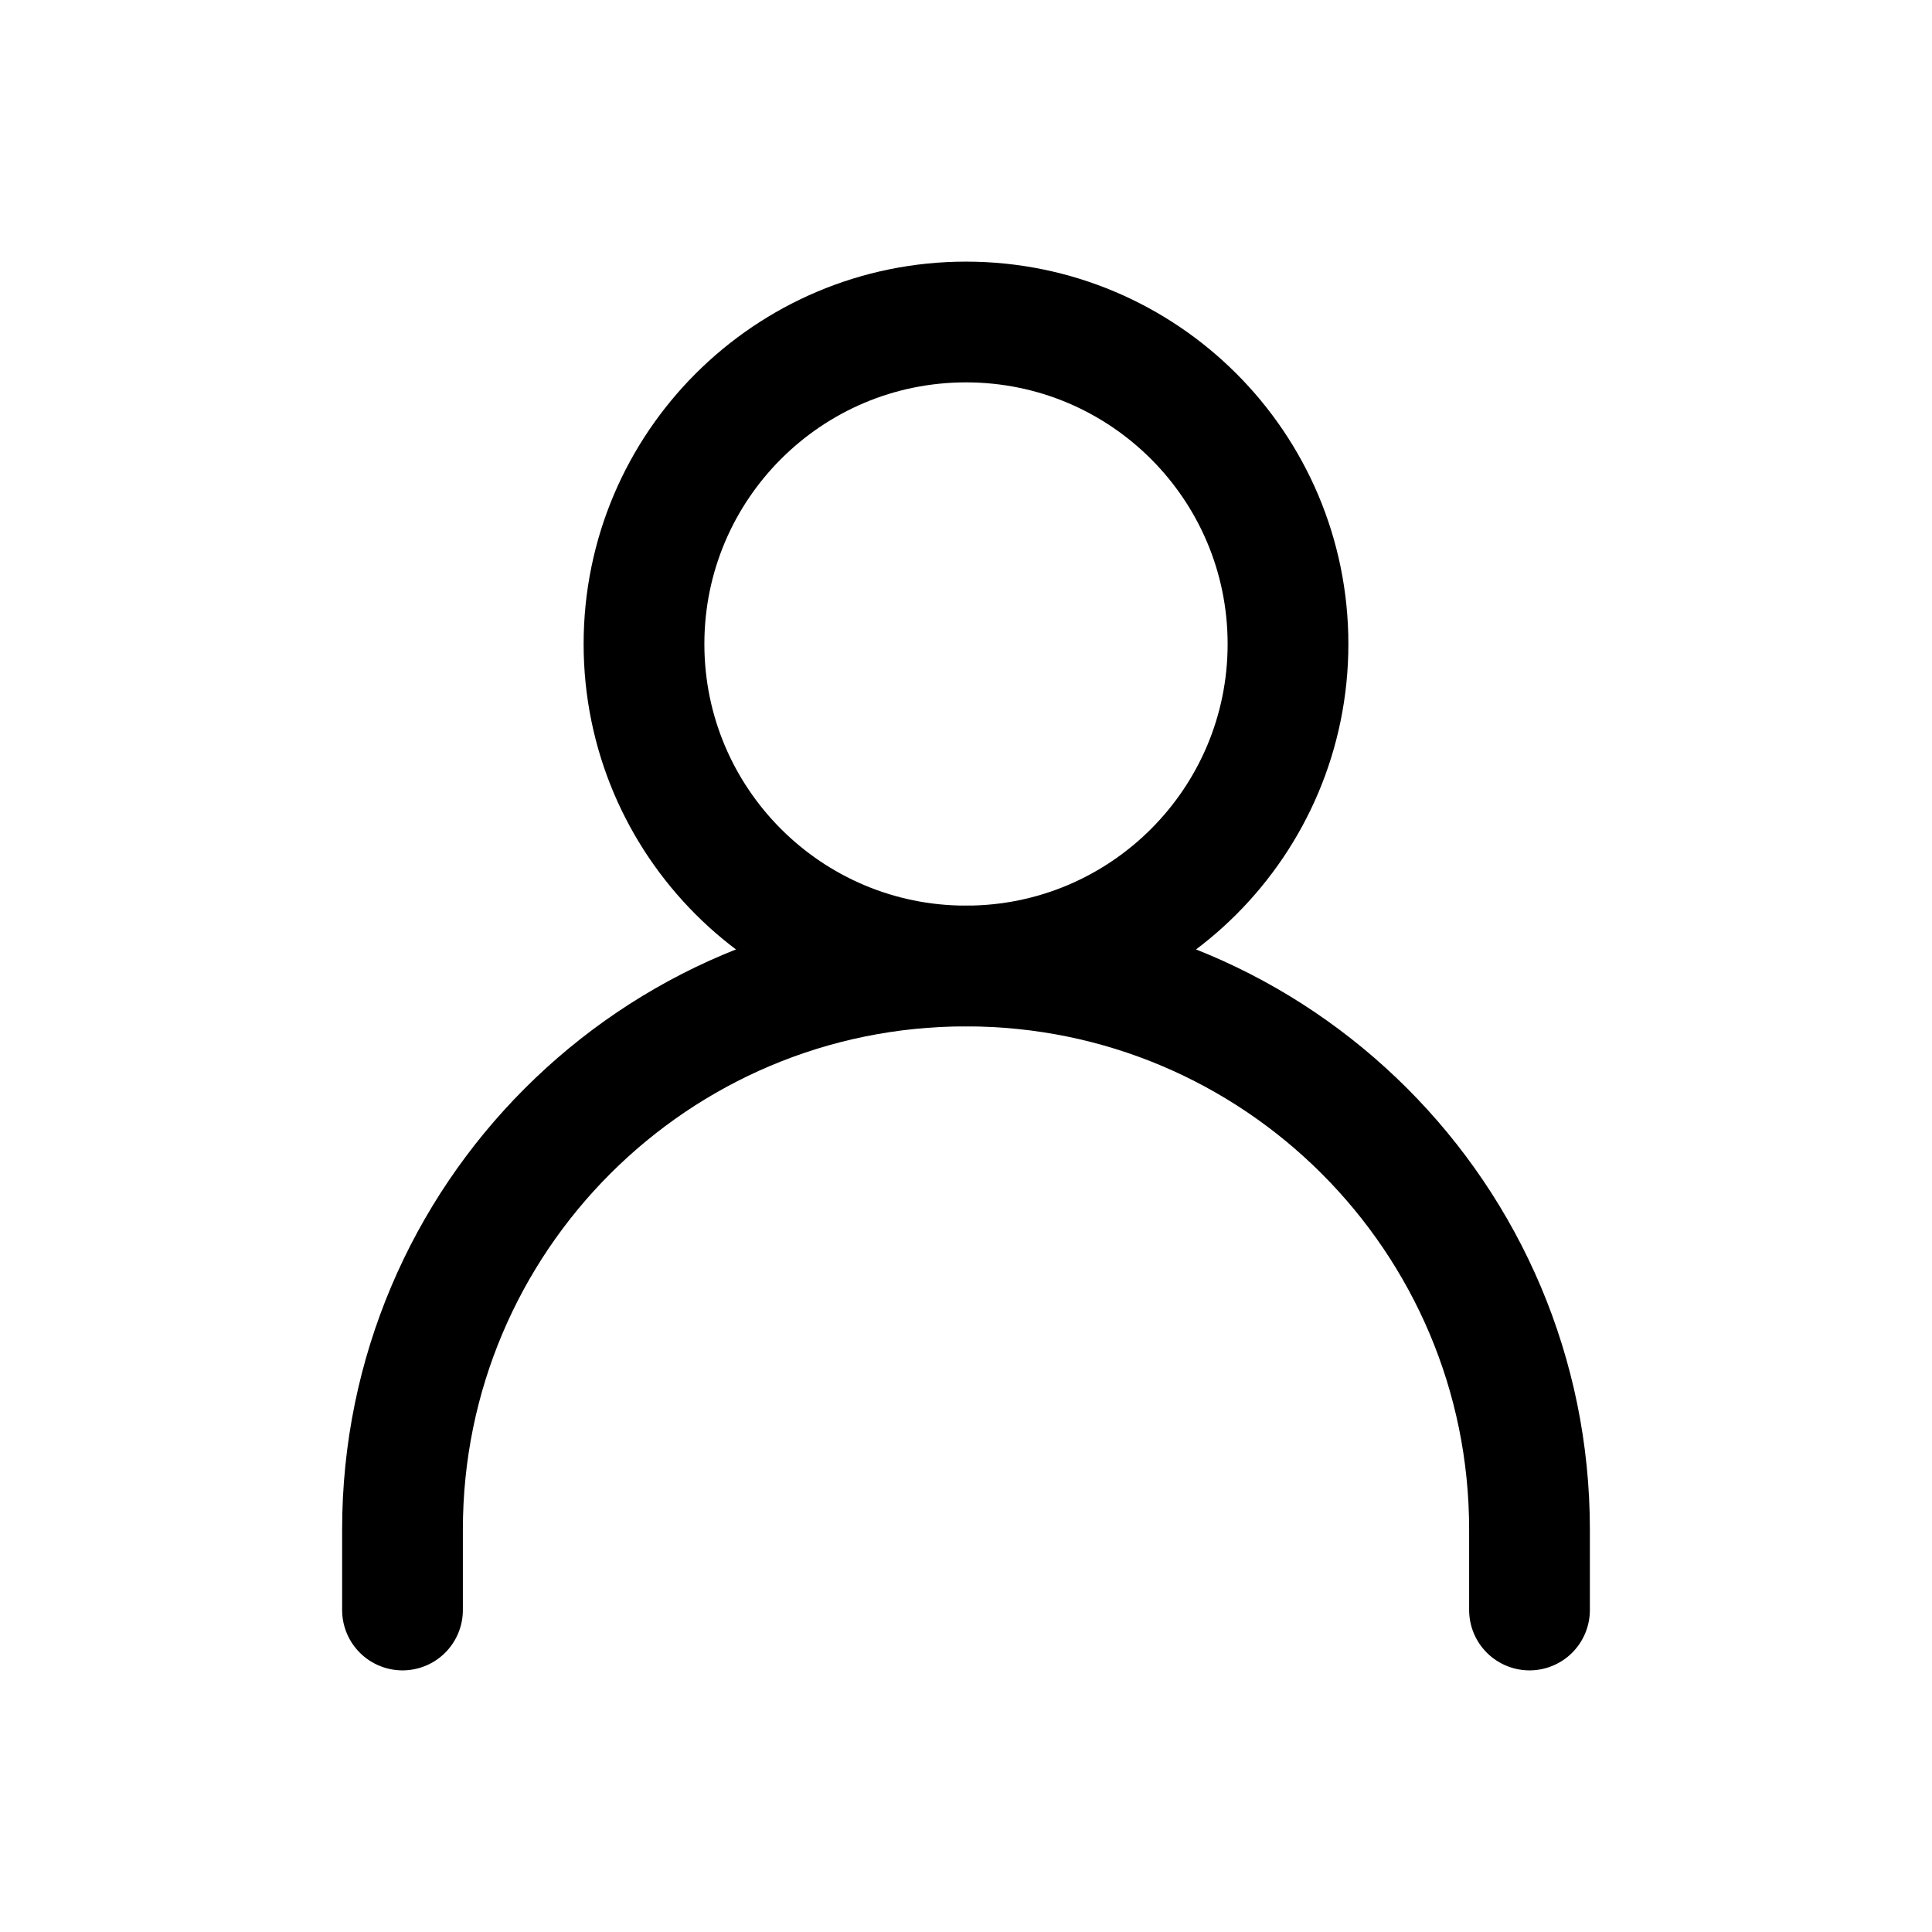
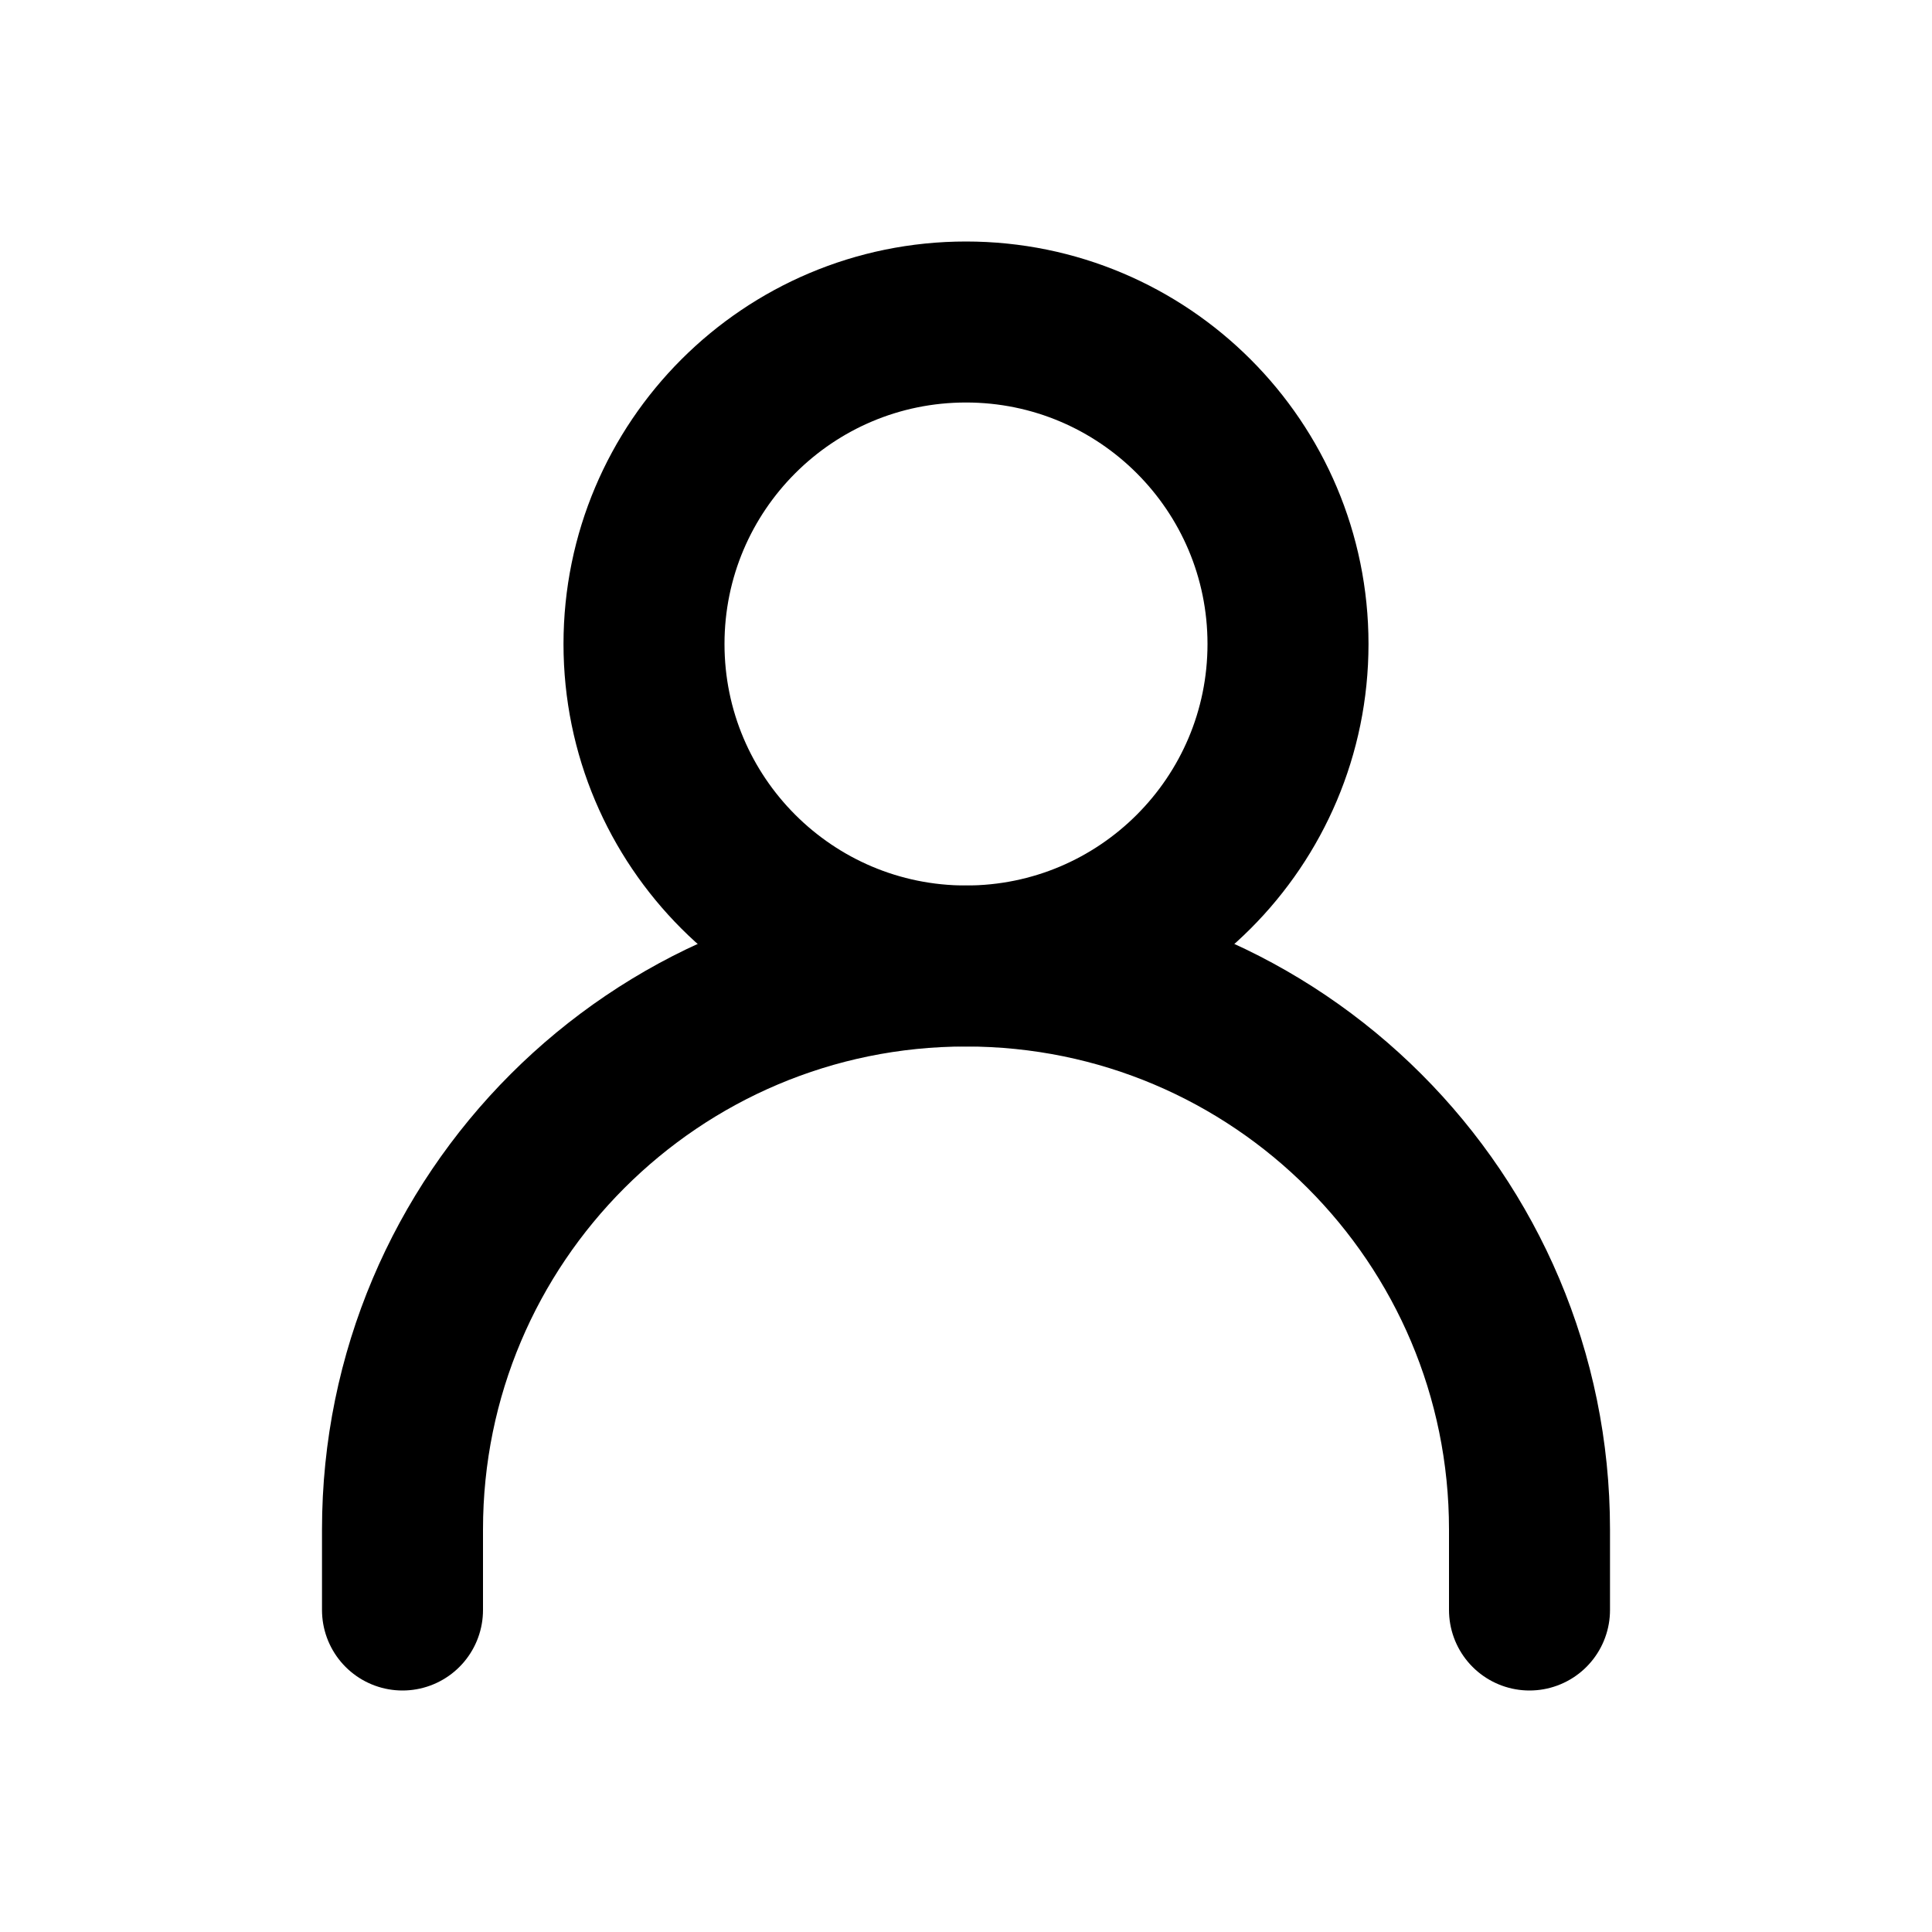
- <svg xmlns="http://www.w3.org/2000/svg" class="icon icon-cart" style="width: 26px; height: 26px" stroke-width="1.5" viewBox="0 0 24 24" fill="none" color="currentColor">
-   <path d="M5 20V19C5 15.134 8.134 12 12 12V12C15.866 12 19 15.134 19 19V20" stroke="currentColor" stroke-width="1.5" stroke-linecap="round" stroke-linejoin="round" />
-   <path d="M12 12C14.209 12 16 10.209 16 8C16 5.791 14.209 4 12 4C9.791 4 8 5.791 8 8C8 10.209 9.791 12 12 12Z" stroke="currentColor" stroke-width="1.5" stroke-linecap="round" stroke-linejoin="round" />
+ <svg xmlns="http://www.w3.org/2000/svg" class="icon icon-account" width="28px" height="28px" stroke-width="2" viewBox="0 0 24 24" fill="none" color="currentColor">
+   <path d="M5 20V19C5 15.134 8.134 12 12 12V12C15.866 12 19 15.134 19 19V20" stroke="currentColor" stroke-width="2" stroke-linecap="round" stroke-linejoin="round" />
+   <path d="M12 12C14.209 12 16 10.209 16 8C16 5.791 14.209 4 12 4C9.791 4 8 5.791 8 8C8 10.209 9.791 12 12 12Z" stroke="currentColor" stroke-width="2" stroke-linecap="round" stroke-linejoin="round" />
</svg>
